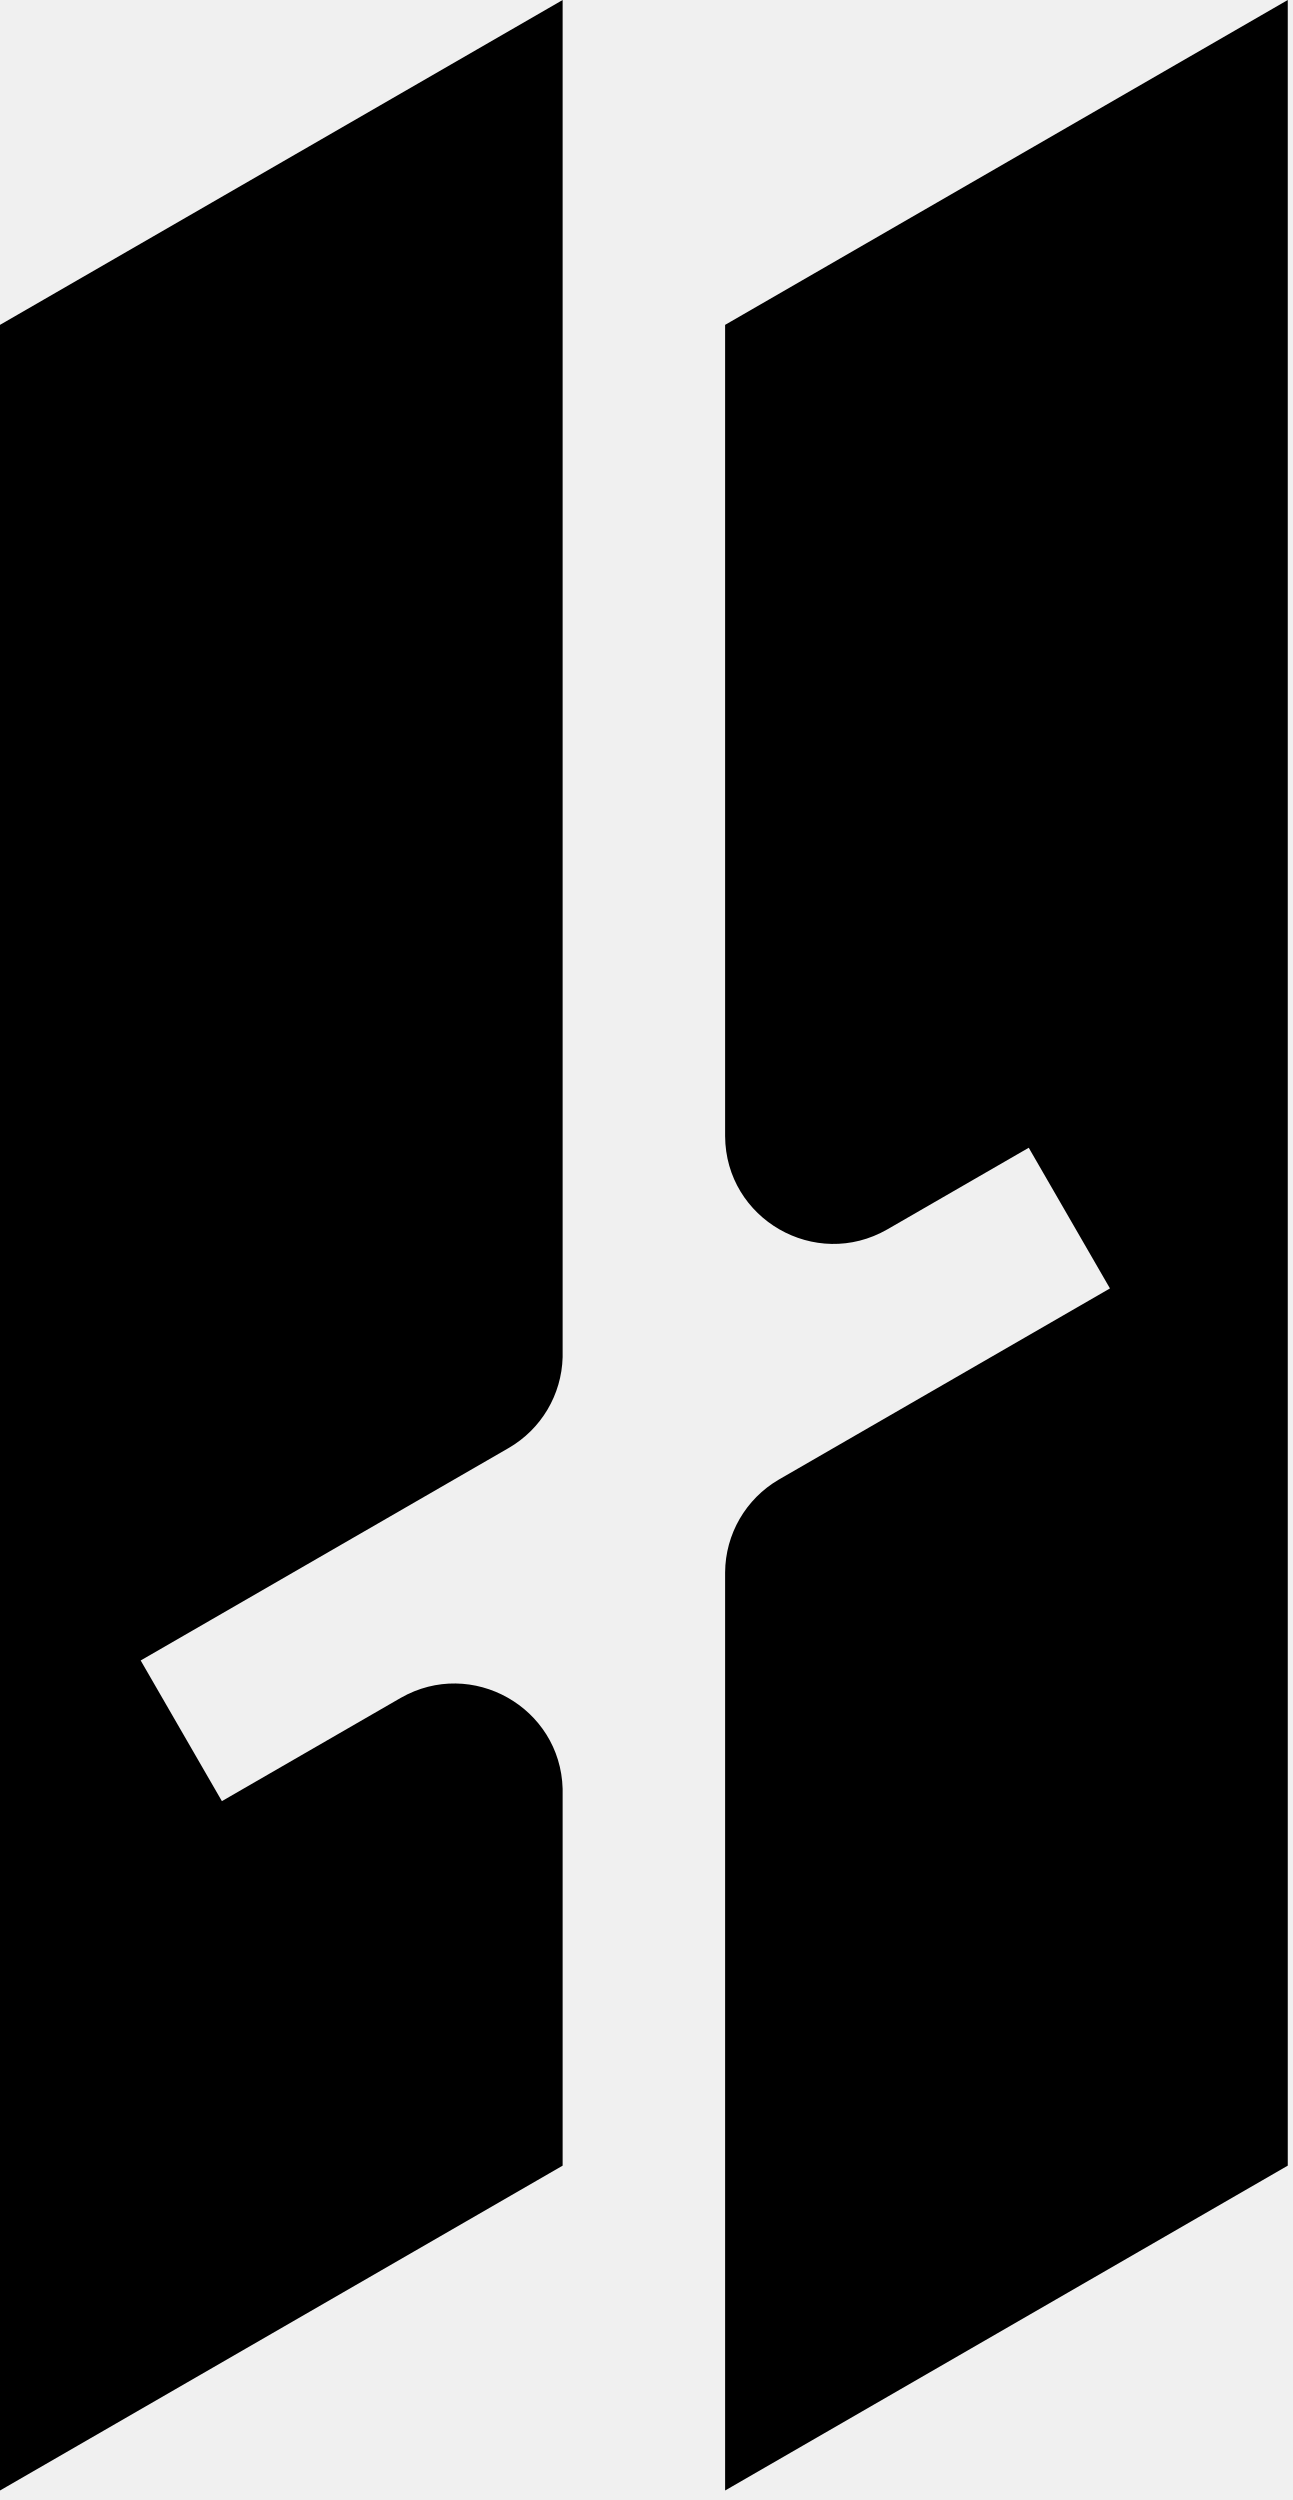
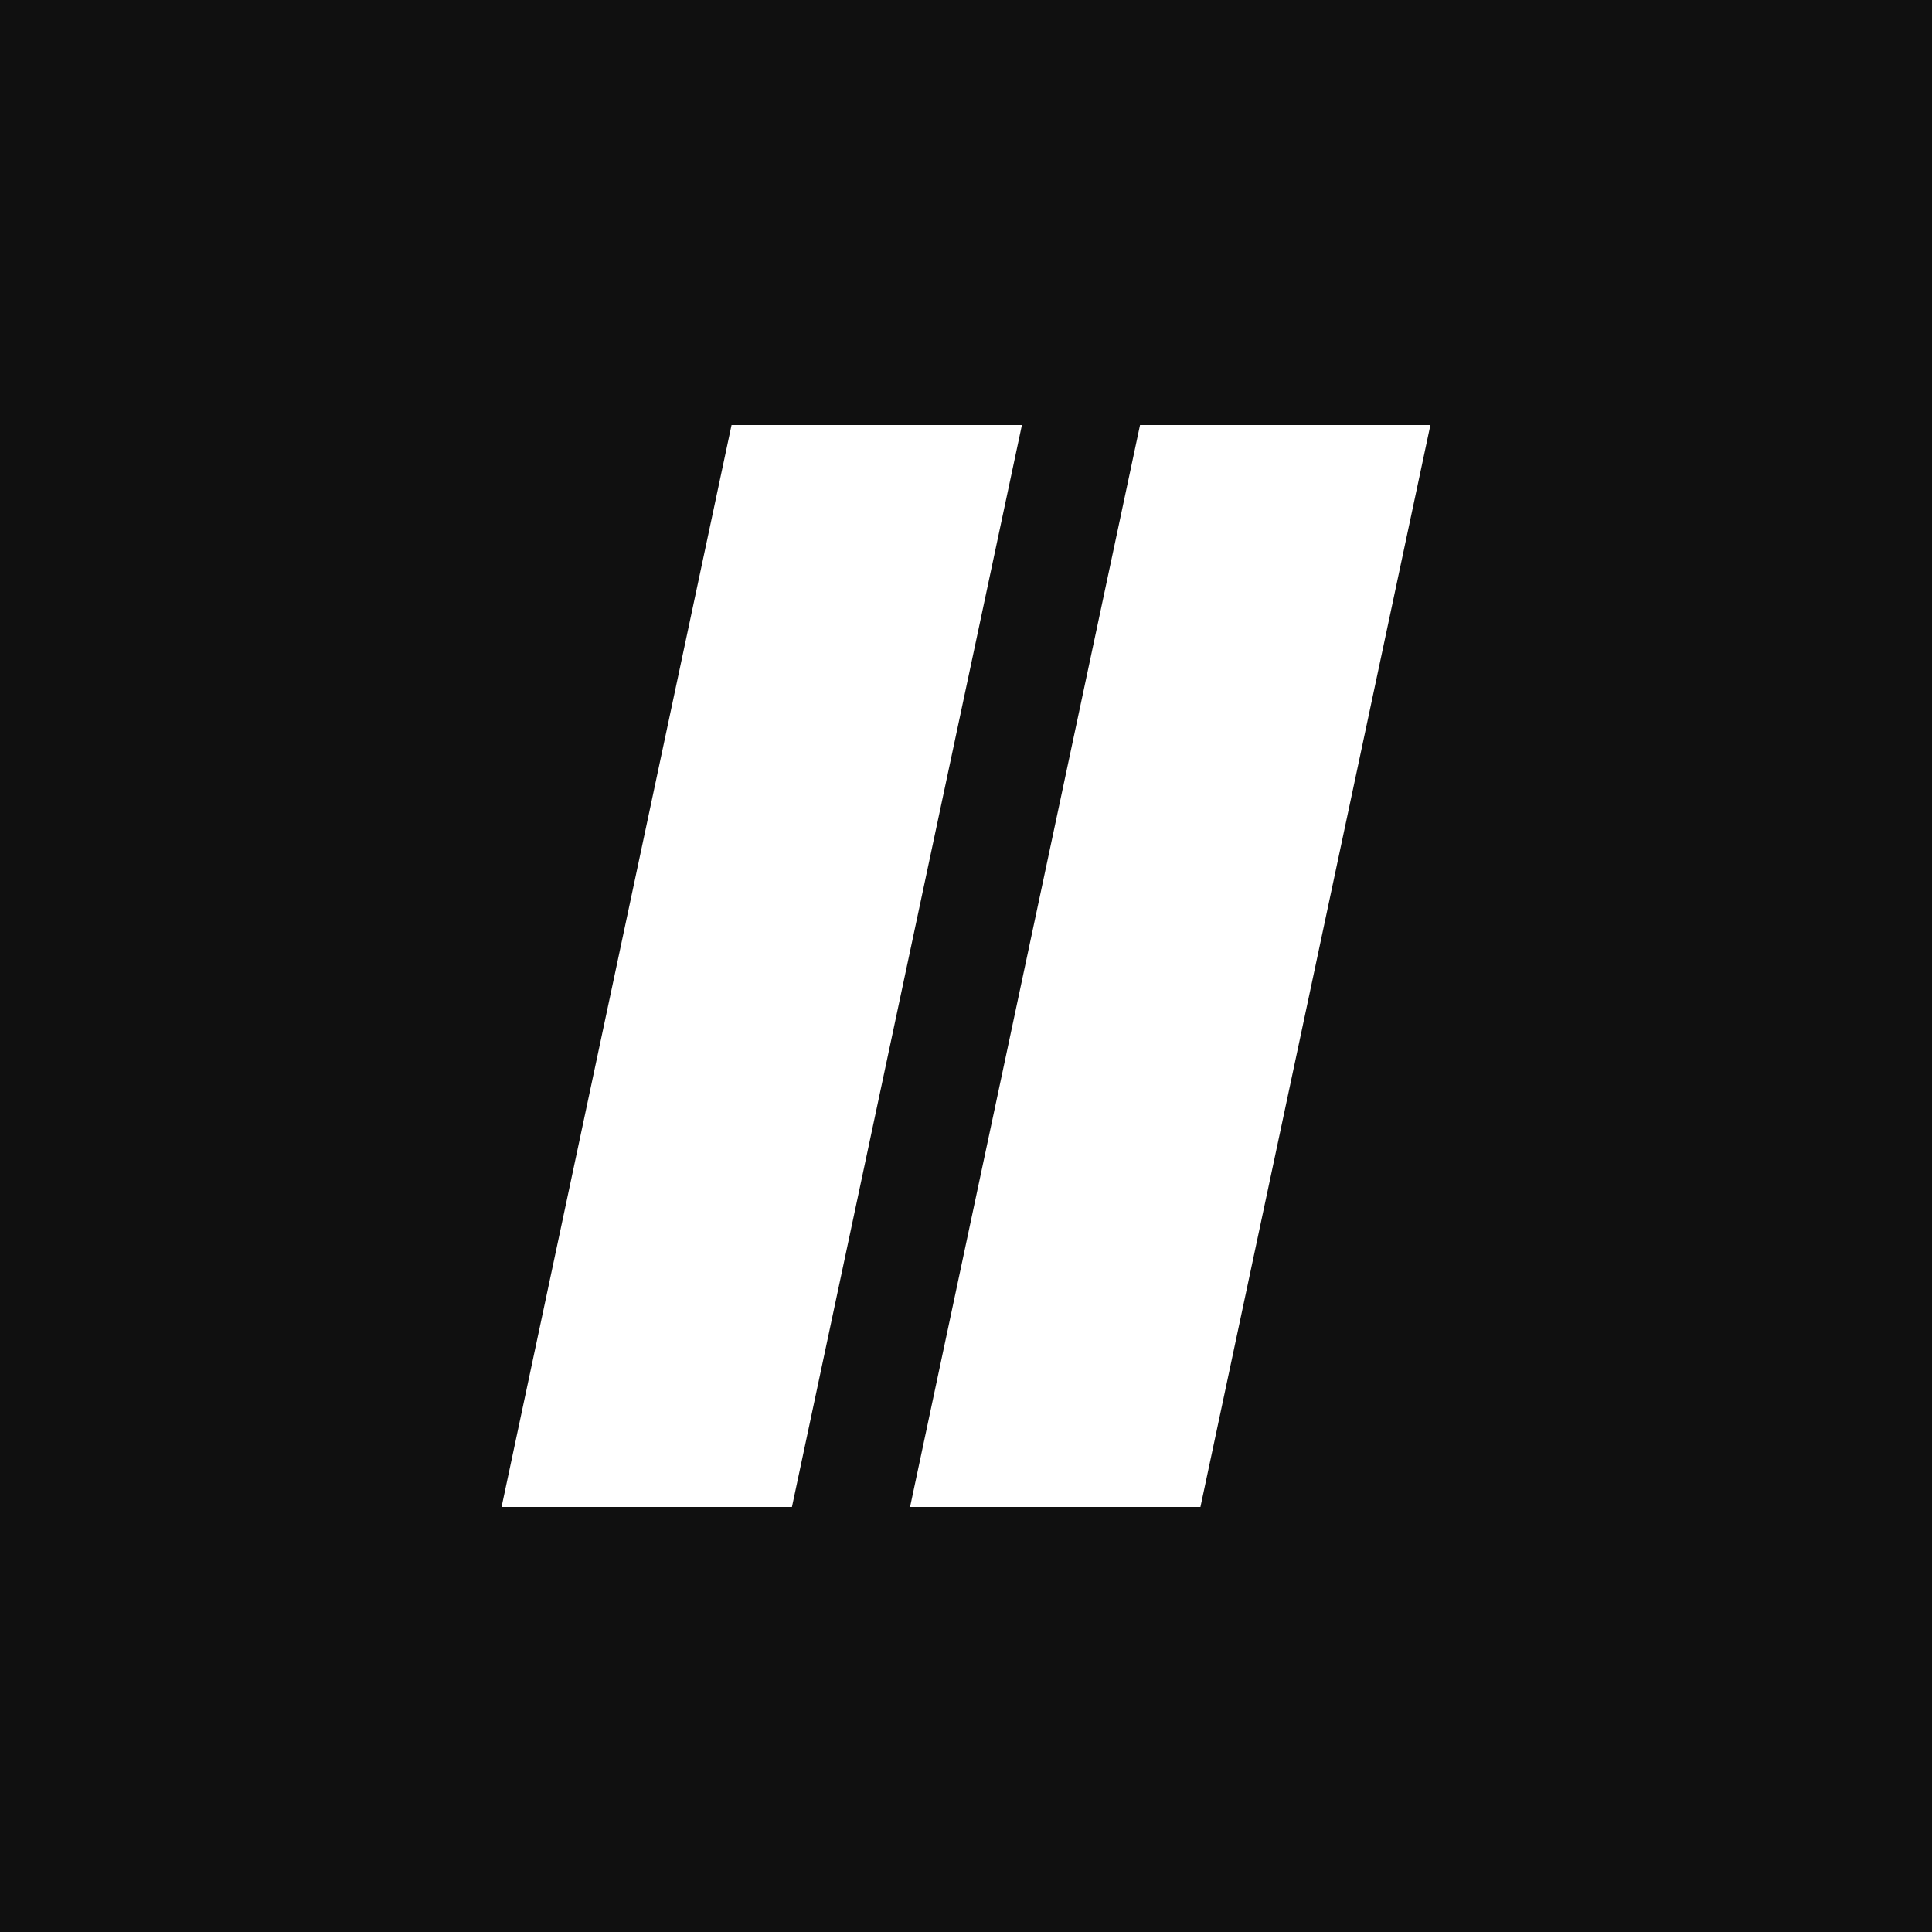
- <svg xmlns="http://www.w3.org/2000/svg" width="107" height="207" viewBox="0 0 107 207" fill="none">
-   <g clip-path="url(#clip0_1497_871)">
-     <path d="M46.586 112.376C46.503 115.487 44.812 118.34 42.107 119.901L17.472 134.125L11.648 137.487L18.373 149.134L33.176 140.587C39.072 137.215 46.403 141.376 46.586 148.113V179.316L0 206.213V26.898L46.586 0.001V112.376ZM106.627 179.315L60.039 206.213V130.193C60.06 127.027 61.75 124.106 64.486 122.51L91.904 106.681L85.18 95.034L73.471 101.793C67.511 105.218 60.077 100.938 60.039 94.073V26.898L106.627 0V179.315Z" fill="black" />
+ <svg xmlns="http://www.w3.org/2000/svg" viewBox="0 0 512 512">
+   <rect width="512" height="512" fill="#101010" />
+   <g transform="translate(256 256) scale(0.21738) translate(-4041.1 659.5)" fill="#FFFFFF">
+     <path transform="matrix(1 0 0.21256 -1 3382.9 0)" d="M92 0V1319H446V0Z" />
+     <path transform="matrix(1 0 0.21256 -1 3880.9 0)" d="M92 0V1319H446V0Z" />
  </g>
-   <defs>
-     <clipPath id="clip0_1497_871">
-       <rect width="106.627" height="206.213" fill="white" />
-     </clipPath>
-   </defs>
</svg>
